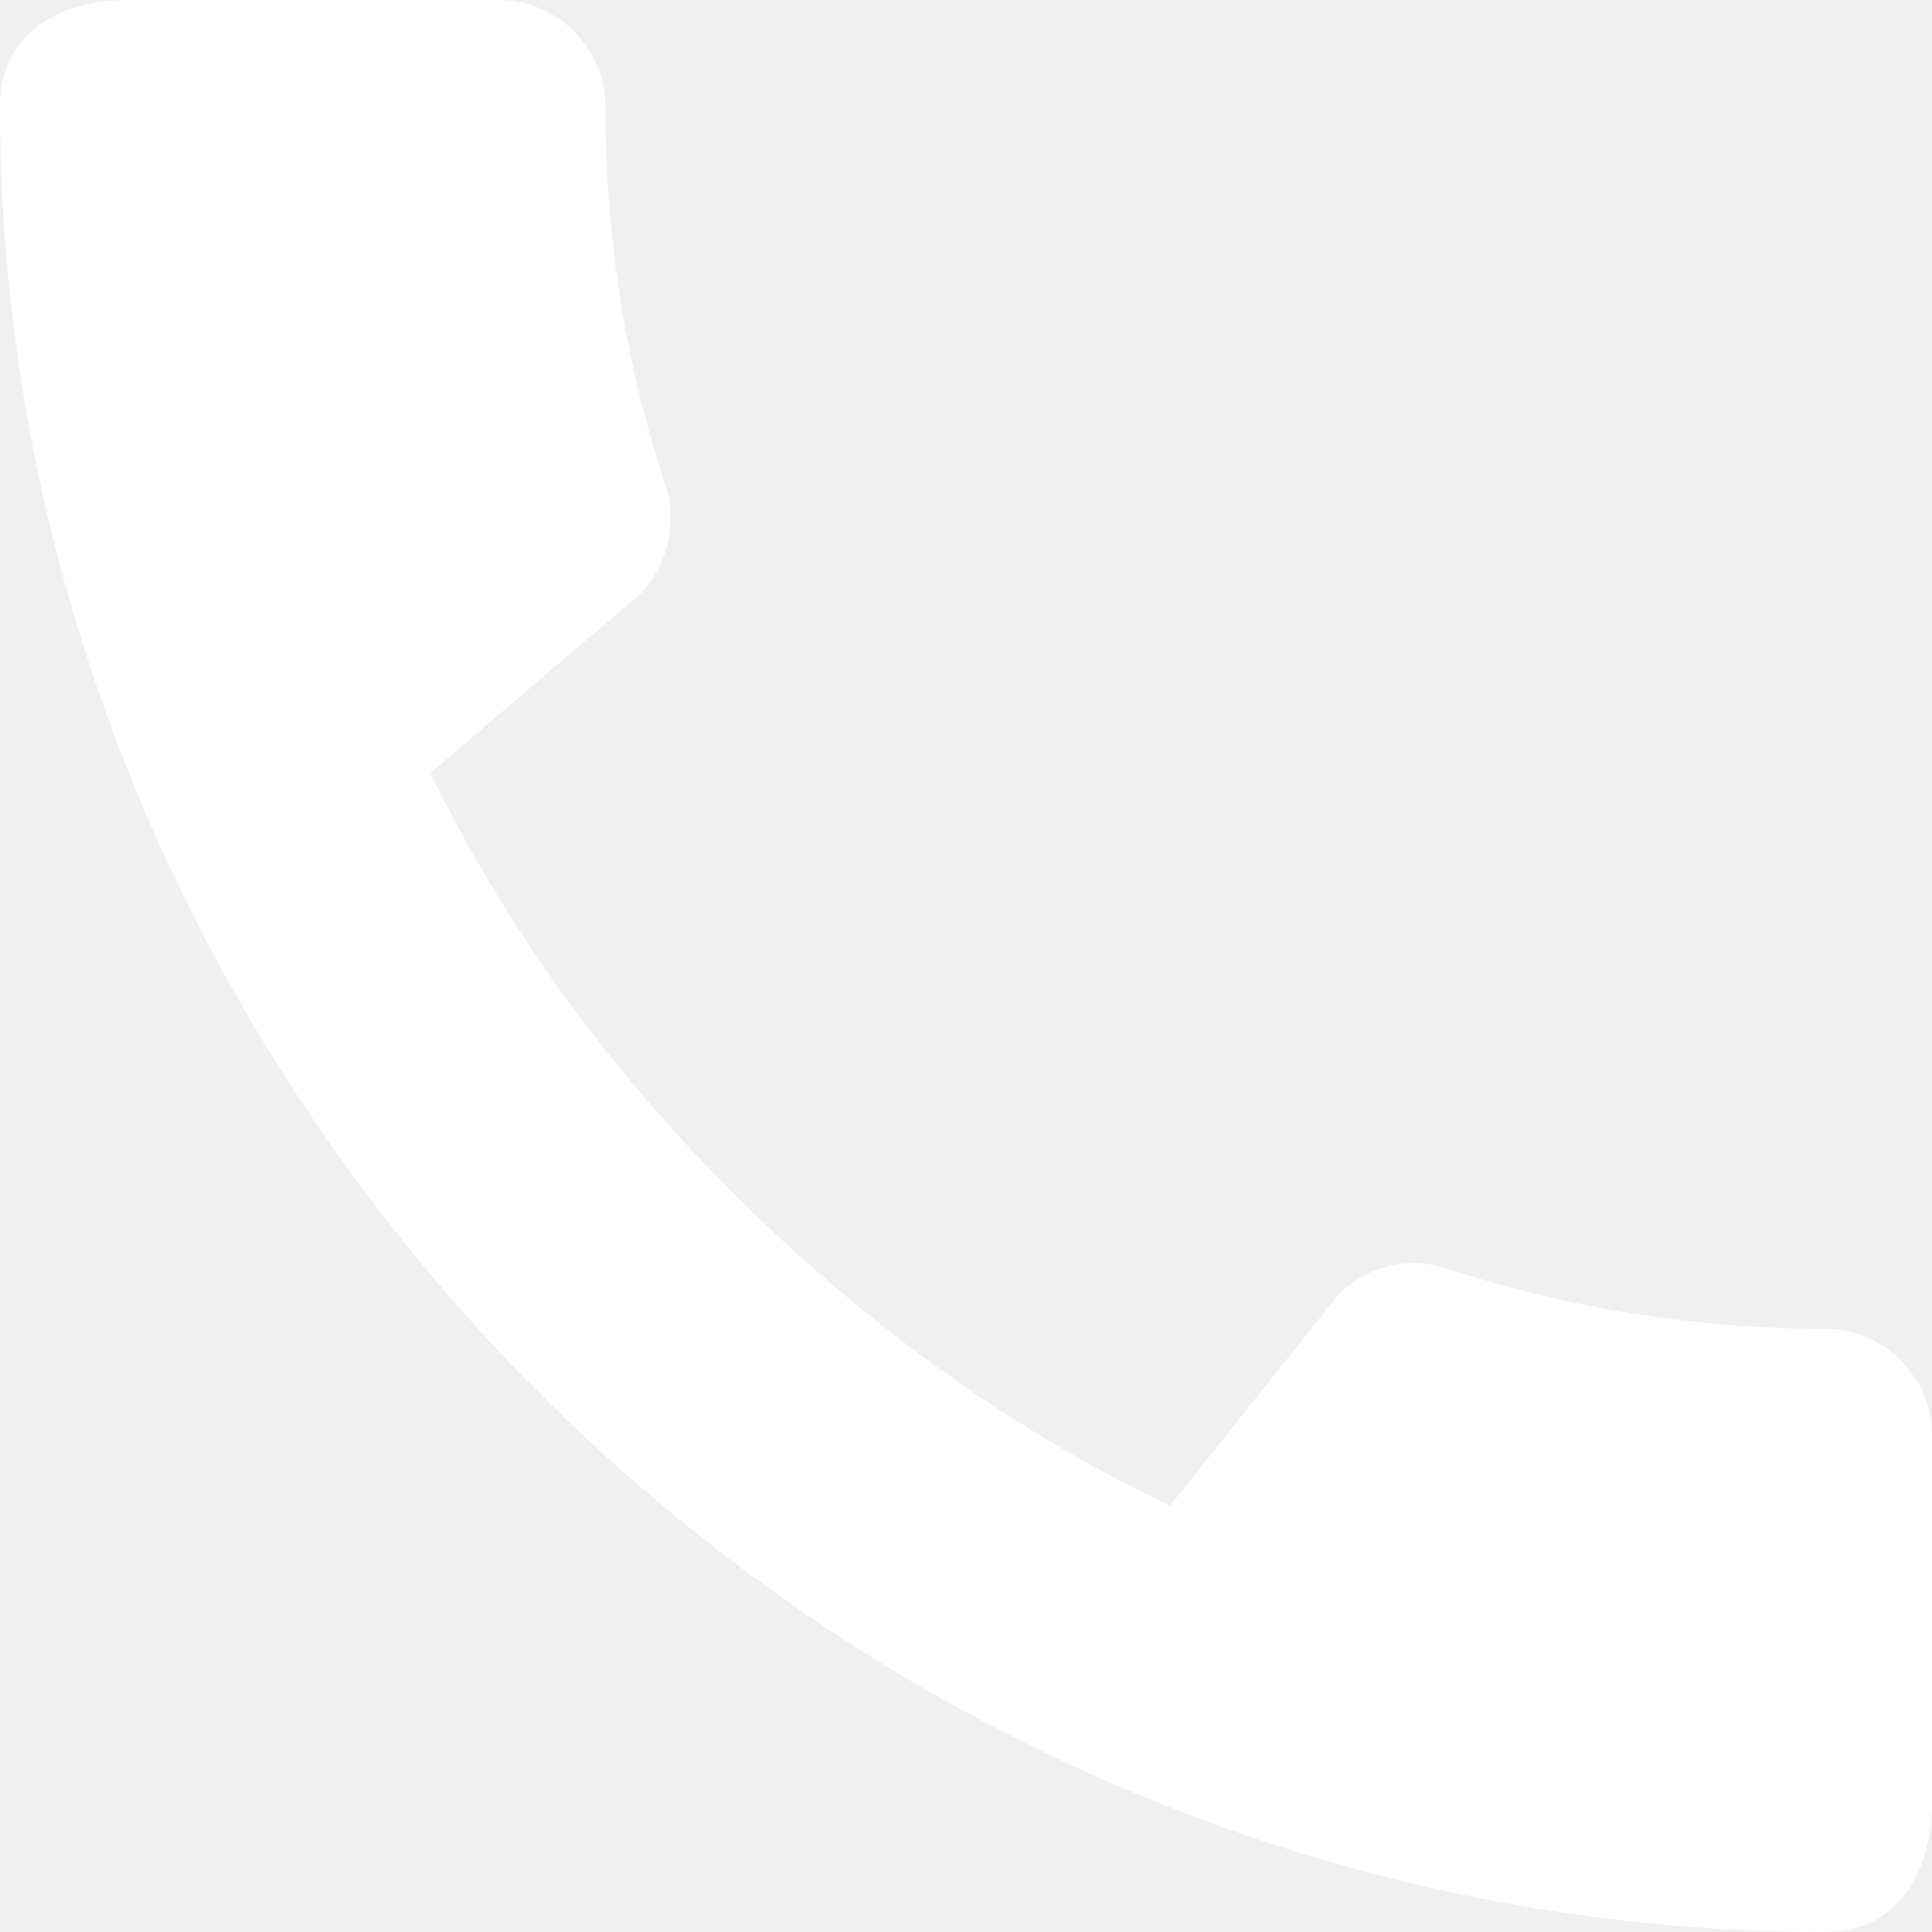
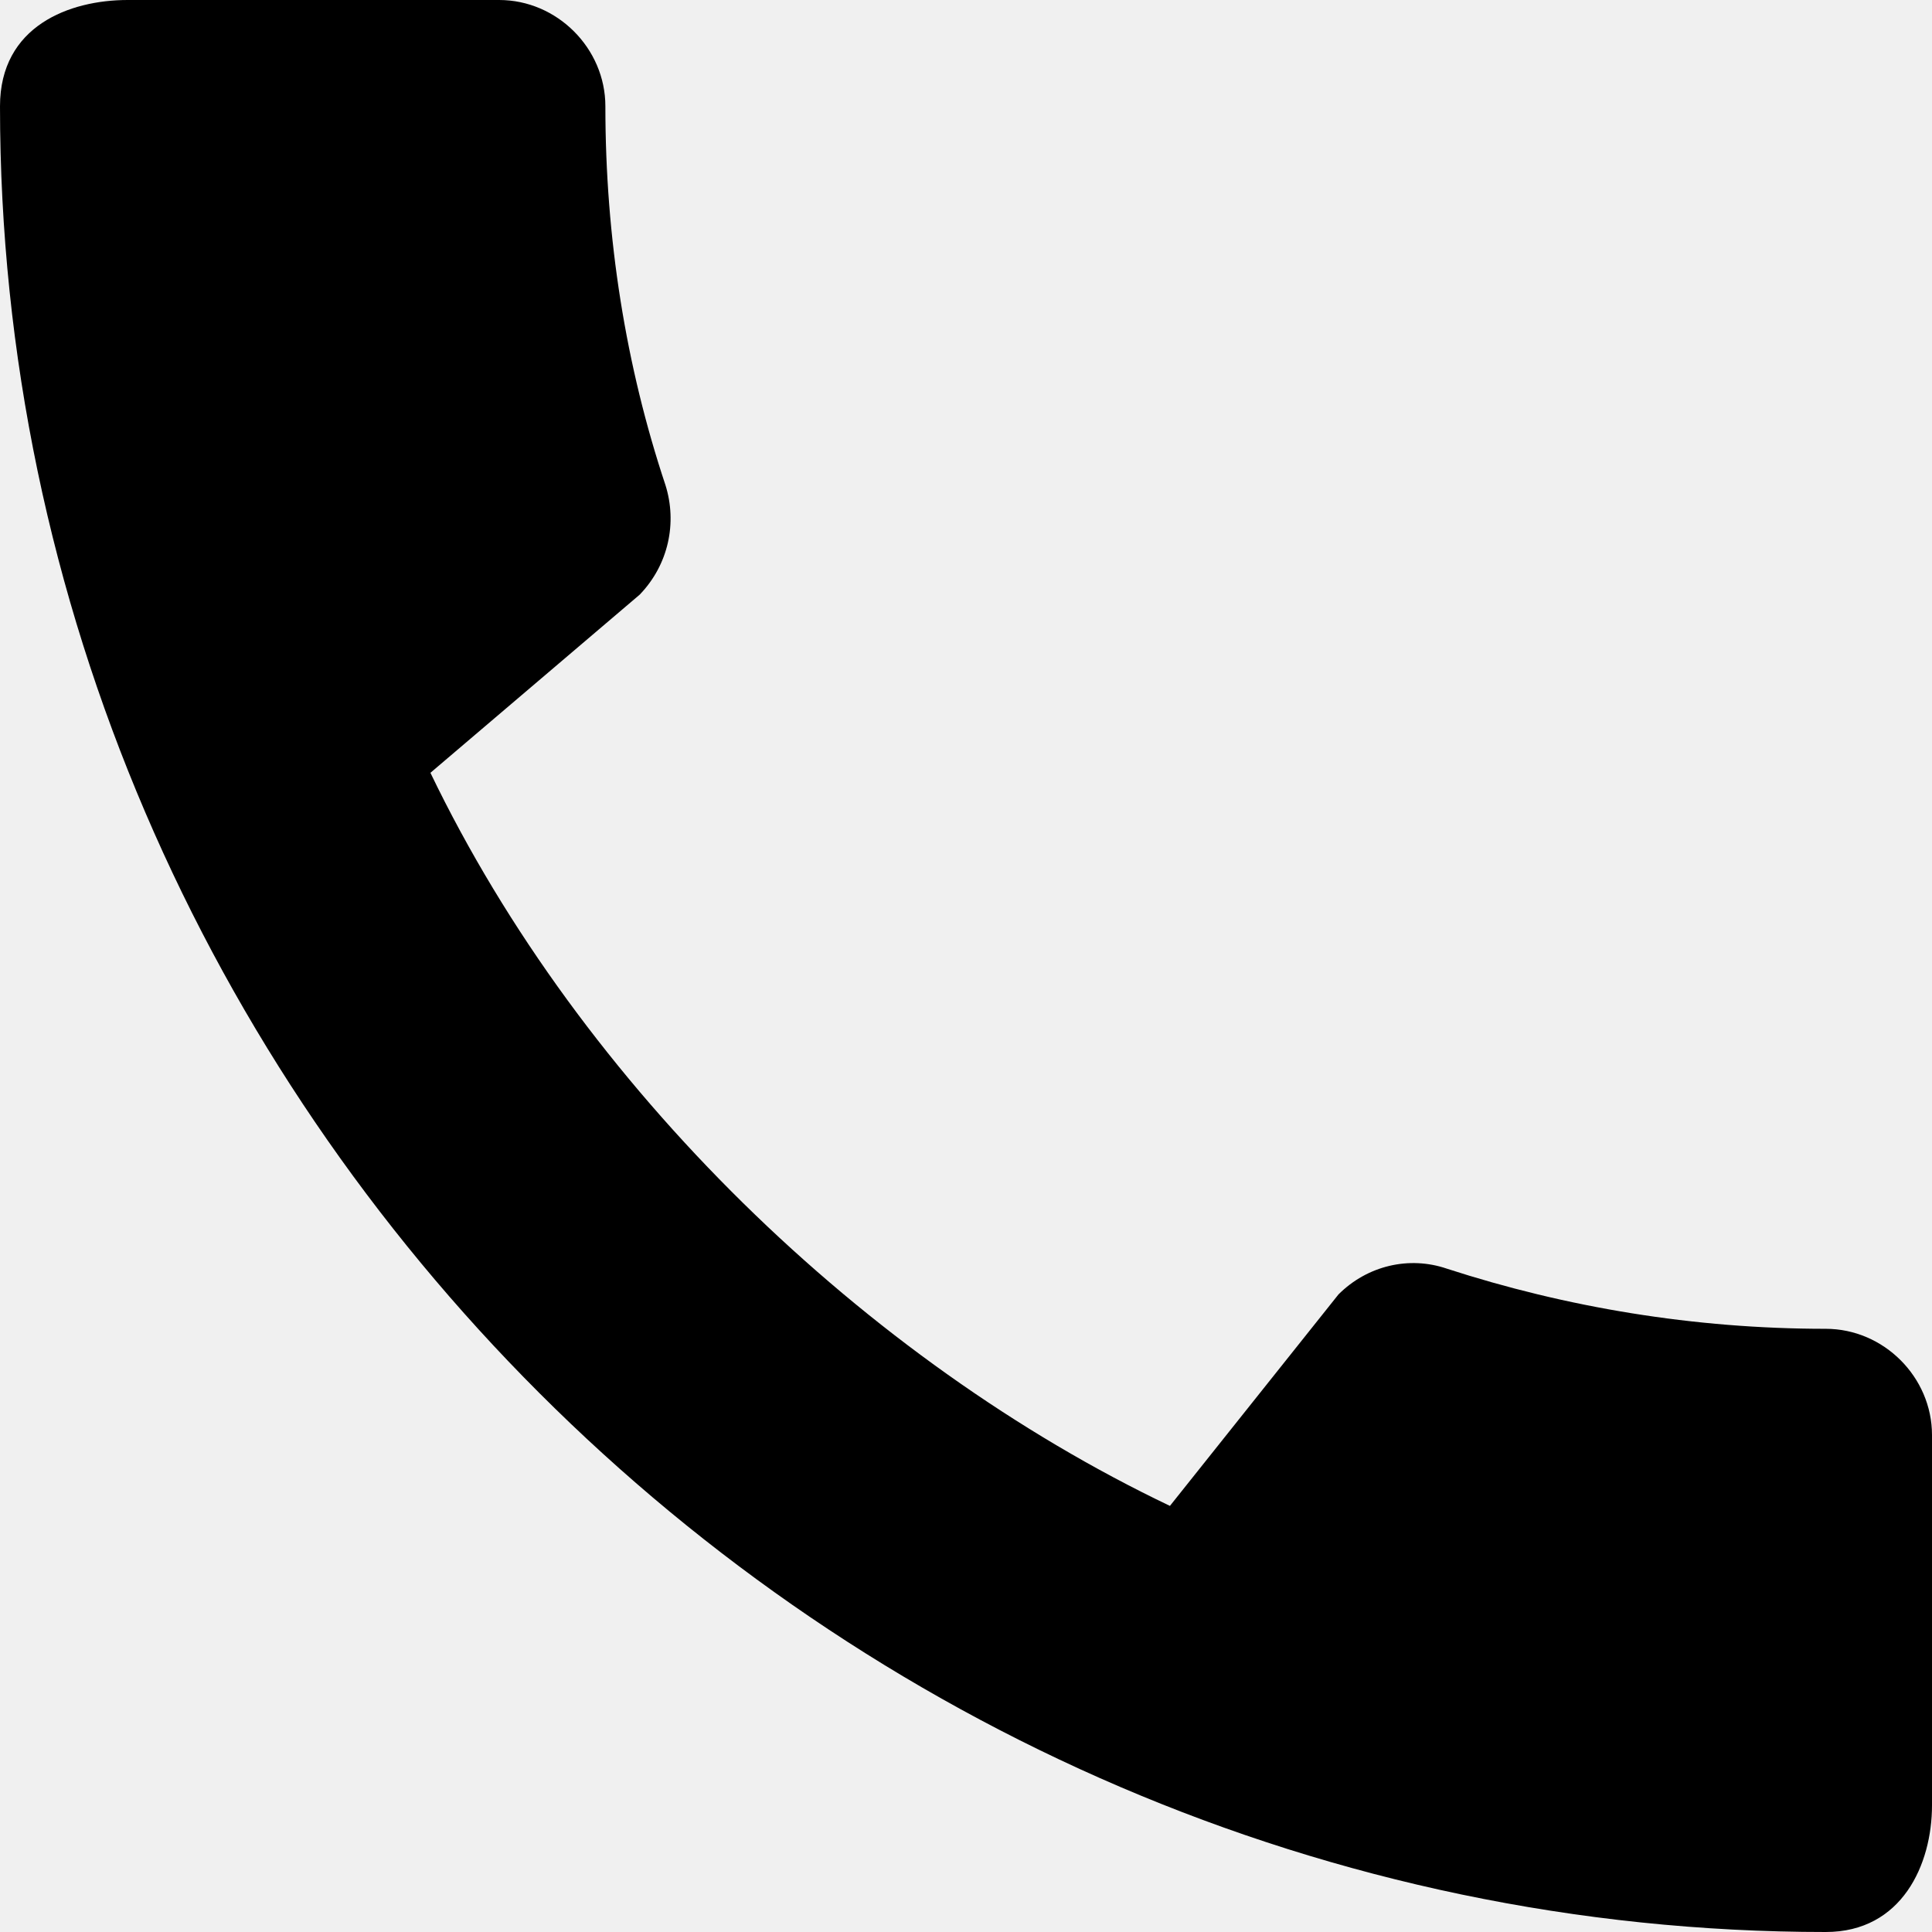
<svg xmlns="http://www.w3.org/2000/svg" width="47" height="47" viewBox="0 0 47 47" fill="none">
-   <path d="M44.415 32.326C41.203 32.326 38.096 31.803 35.198 30.863C34.284 30.55 33.266 30.785 32.561 31.49L28.461 36.634C21.072 33.109 14.152 26.451 10.471 18.8L15.562 14.466C16.267 13.734 16.476 12.716 16.189 11.802C15.223 8.904 14.727 5.797 14.727 2.585C14.727 1.175 13.552 0 12.142 0H3.107C1.697 0 0 0.627 0 2.585C0 26.842 20.184 47 44.415 47C46.269 47 47 45.355 47 43.919V34.911C47 33.501 45.825 32.326 44.415 32.326Z" fill="white" />
+   <path d="M44.415 32.326C41.203 32.326 38.096 31.803 35.198 30.863C34.284 30.55 33.266 30.785 32.561 31.49L28.461 36.634C21.072 33.109 14.152 26.451 10.471 18.8L15.562 14.466C16.267 13.734 16.476 12.716 16.189 11.802C15.223 8.904 14.727 5.797 14.727 2.585C14.727 1.175 13.552 0 12.142 0H3.107C1.697 0 0 0.627 0 2.585C0 26.842 20.184 47 44.415 47C46.269 47 47 45.355 47 43.919V34.911C47 33.501 45.825 32.326 44.415 32.326Z" fill="black" />
</svg>
